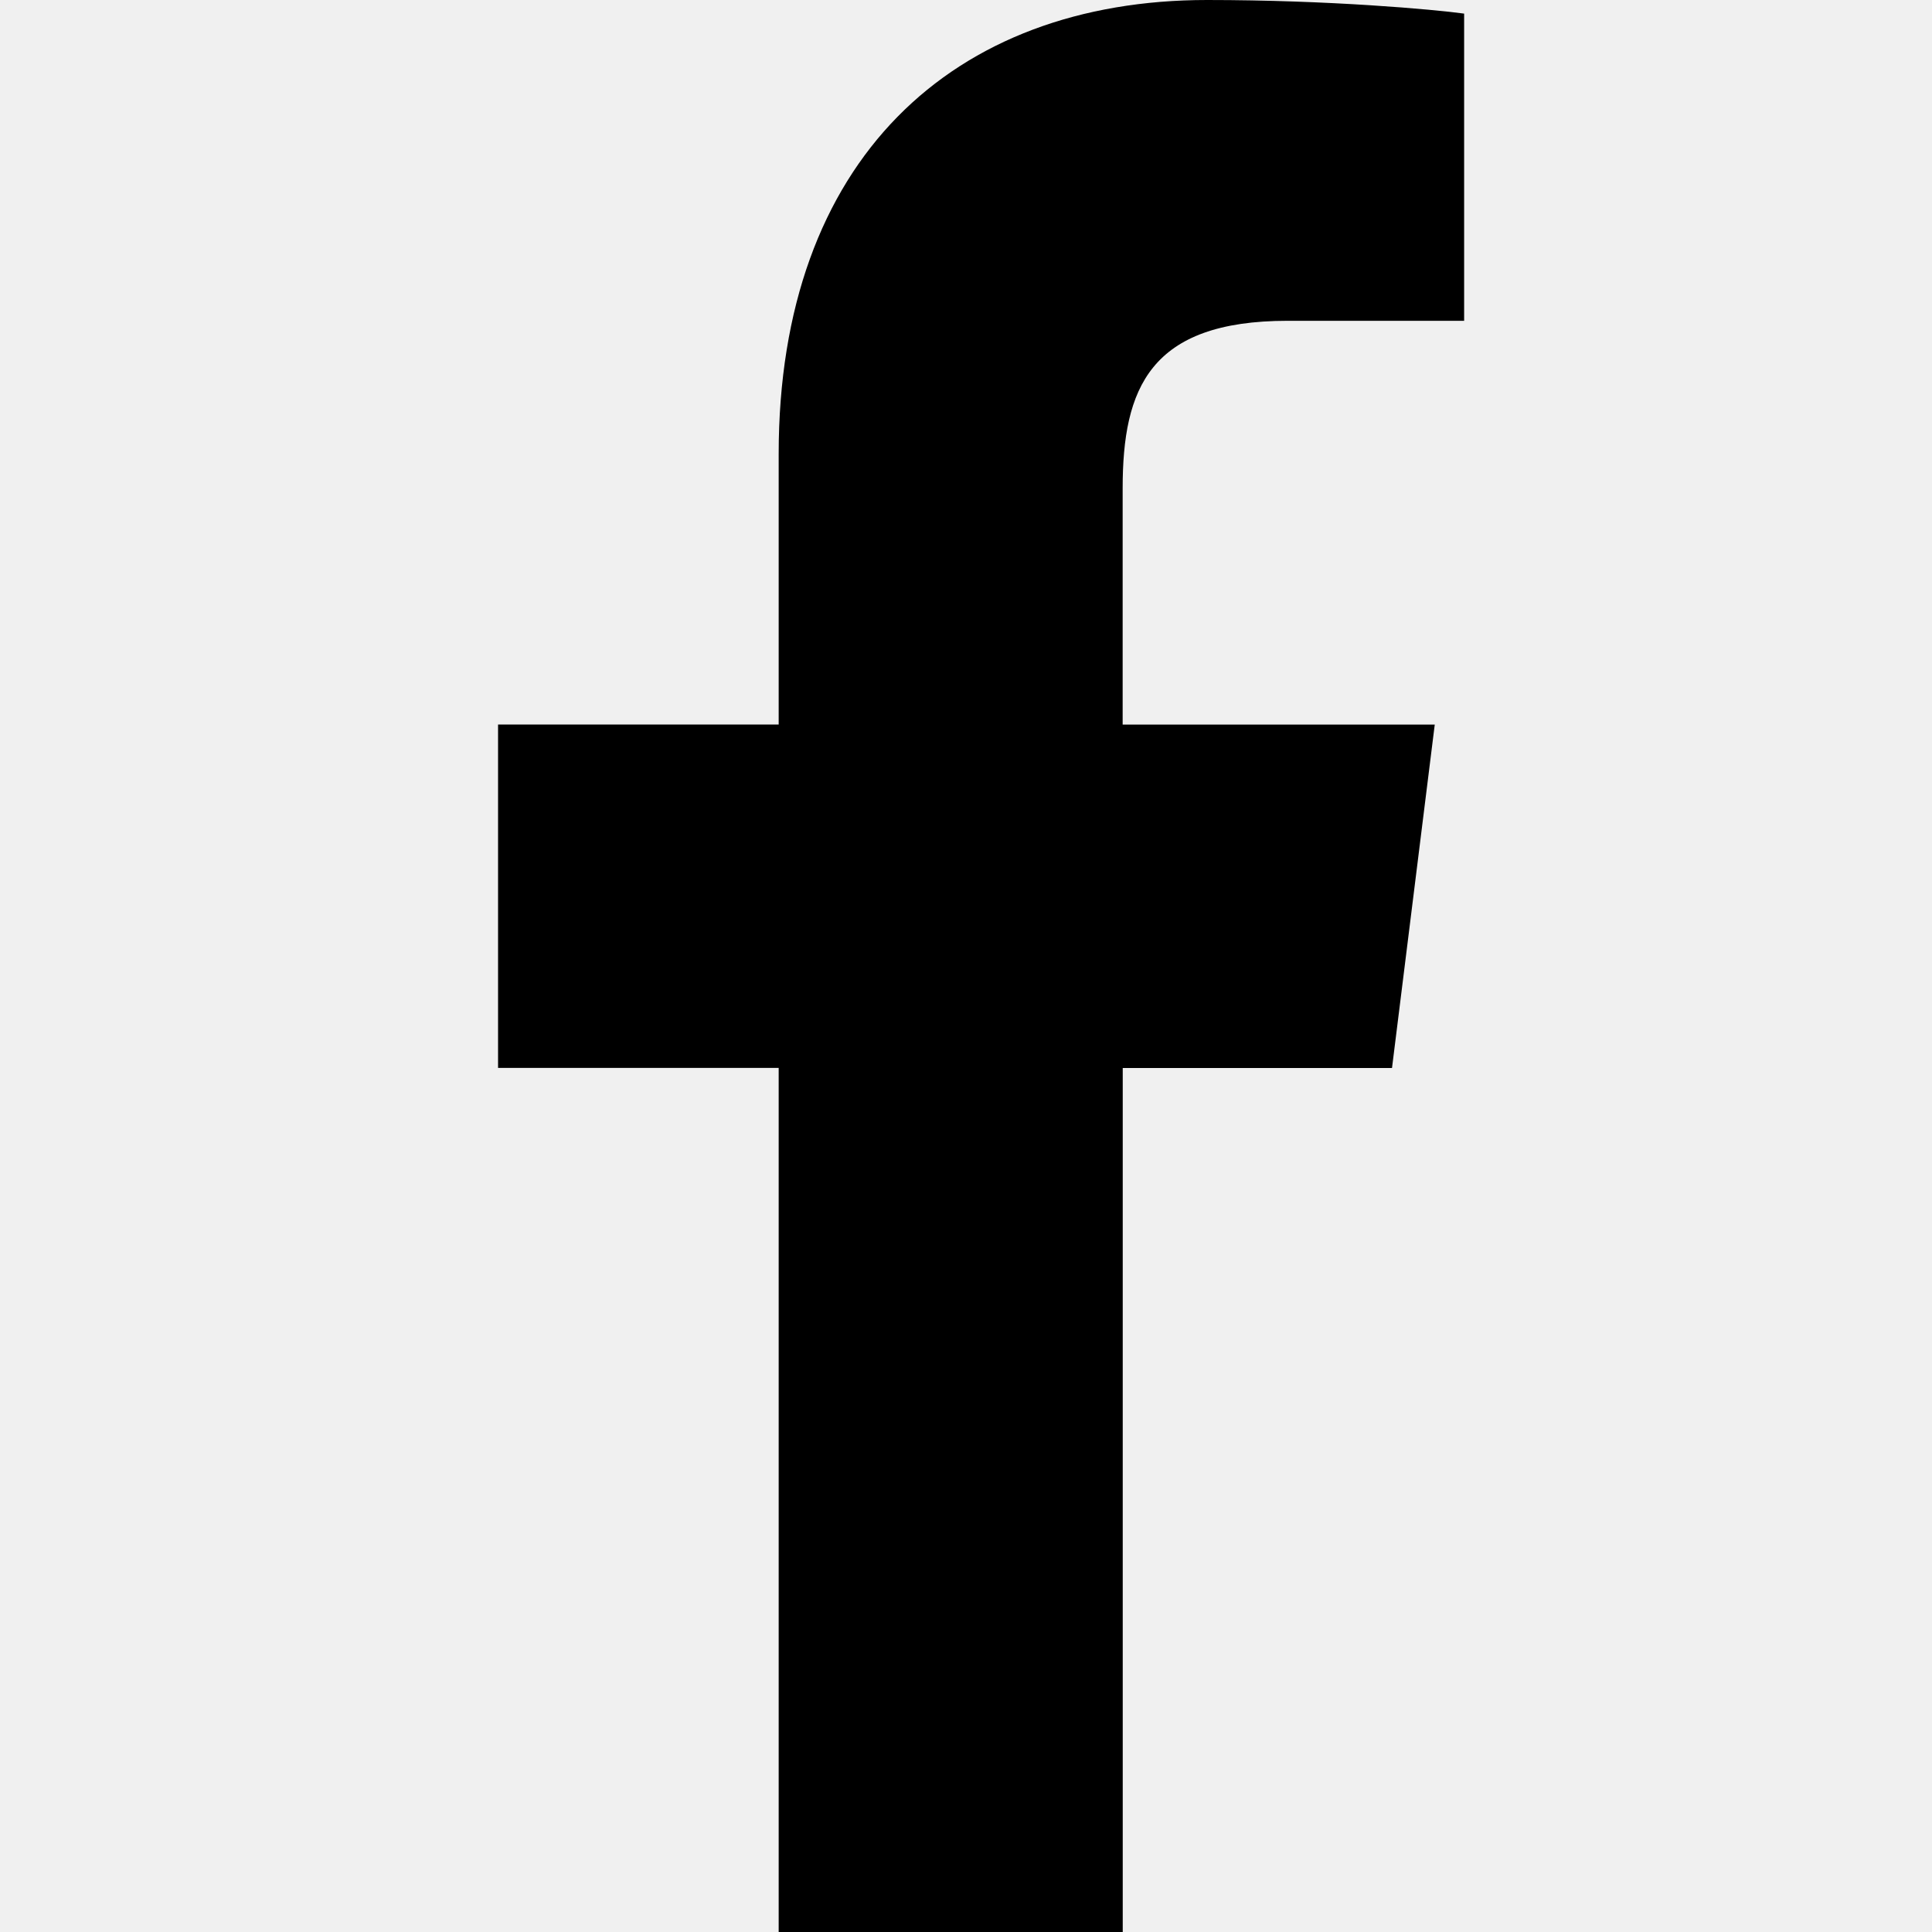
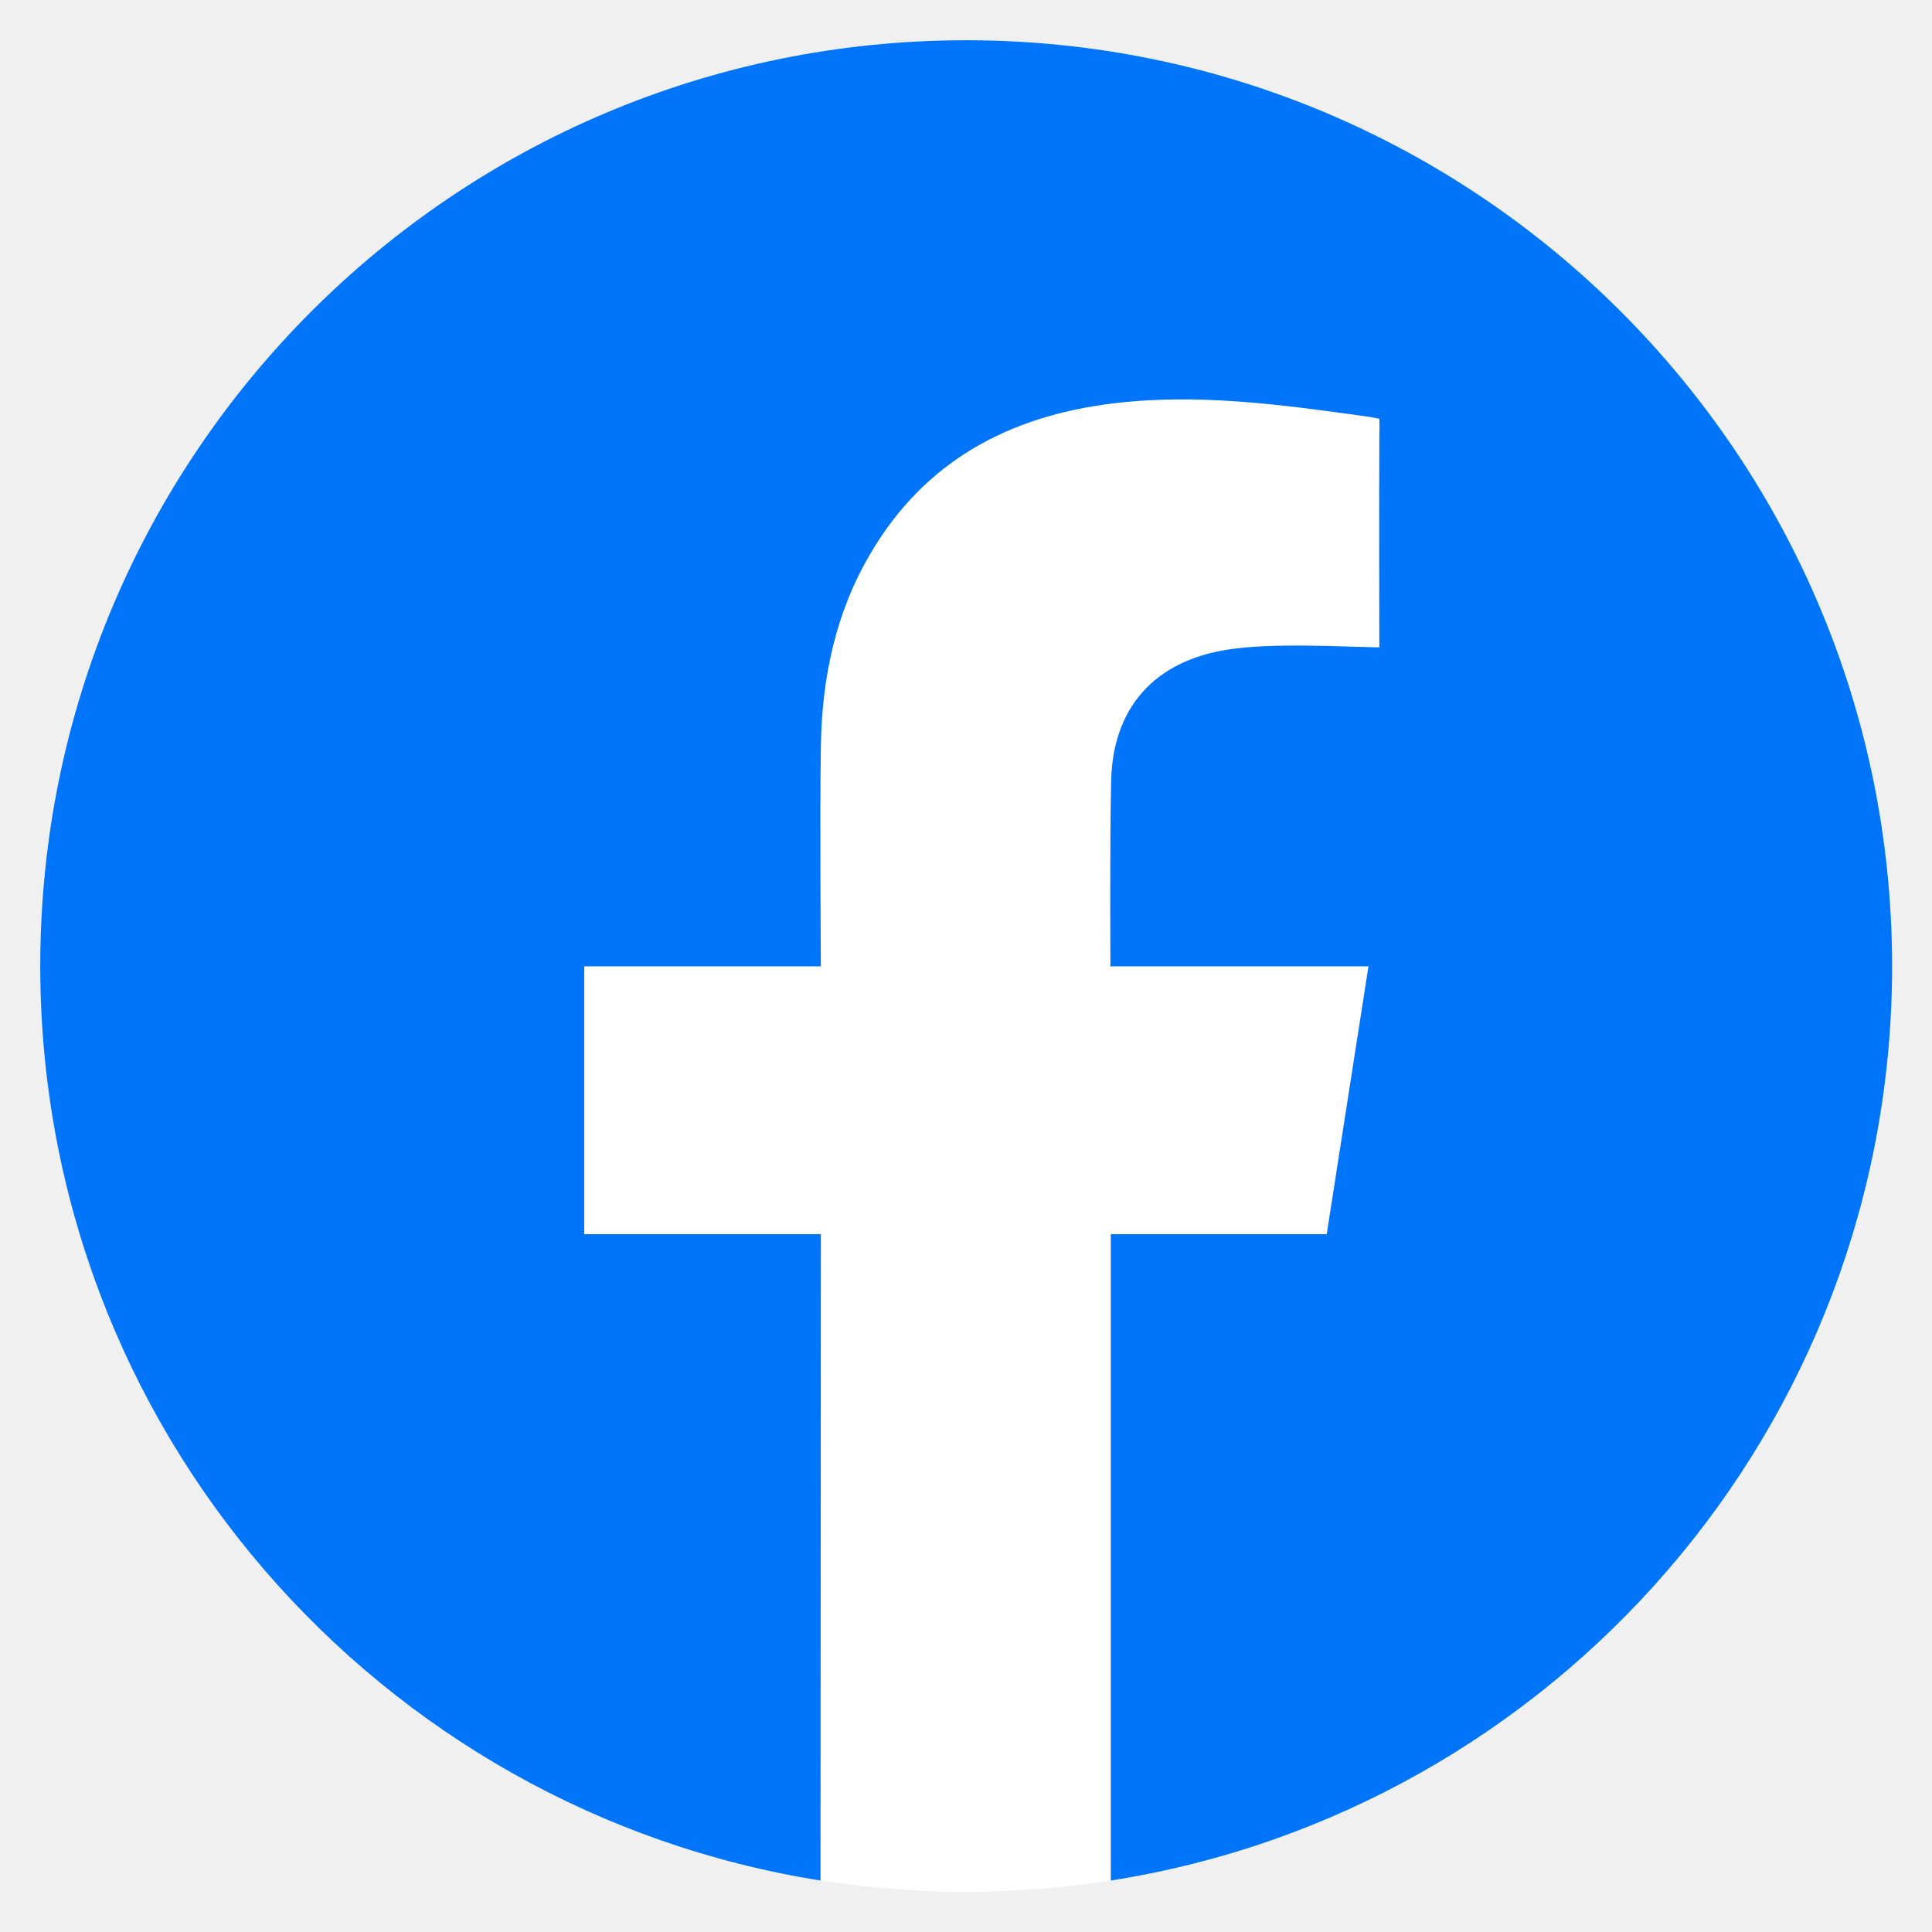
- <svg xmlns="http://www.w3.org/2000/svg" id="Bold" enable-background="new 0 0 24 24" height="512" viewBox="0 0 24 24" width="512">
-   <path d="m15.997 3.985h2.191v-3.816c-.378-.052-1.678-.169-3.192-.169-3.159 0-5.323 1.987-5.323 5.639v3.361h-3.486v4.266h3.486v10.734h4.274v-10.733h3.345l.531-4.266h-3.877v-2.939c.001-1.233.333-2.077 2.051-2.077z" />
+ <svg xmlns="http://www.w3.org/2000/svg" width="44" height="44" viewBox="0 0 48 48" fill="none">
+   <path d="M24 47C36.703 47 47 36.703 47 24C47 11.297 36.703 1 24 1C11.297 1 1 11.297 1 24C1 36.703 11.297 47 24 47Z" fill="white" />
+   <path d="M24 1C11.296 1 1 11.296 1 24C1 35.477 9.403 44.98 20.385 46.721L20.394 30.663H14.515V24.009H20.394C20.394 24.009 20.366 20.222 20.394 18.536C20.421 16.85 20.754 15.227 21.629 13.749C22.972 11.459 25.064 10.341 27.634 10.025C29.743 9.764 31.826 10.052 33.909 10.341C34.053 10.359 34.125 10.377 34.269 10.404C34.269 10.404 34.278 10.647 34.269 10.8C34.26 12.405 34.269 16.084 34.269 16.084C33.269 16.066 31.61 15.967 30.51 16.138C28.688 16.418 27.642 17.581 27.606 19.411C27.57 20.835 27.588 24.009 27.588 24.009H33.999L32.962 30.663H27.597V46.721C38.597 44.998 47.009 35.477 47.009 24C47 11.296 36.704 1 24 1Z" fill="#0075FA" />
</svg>
